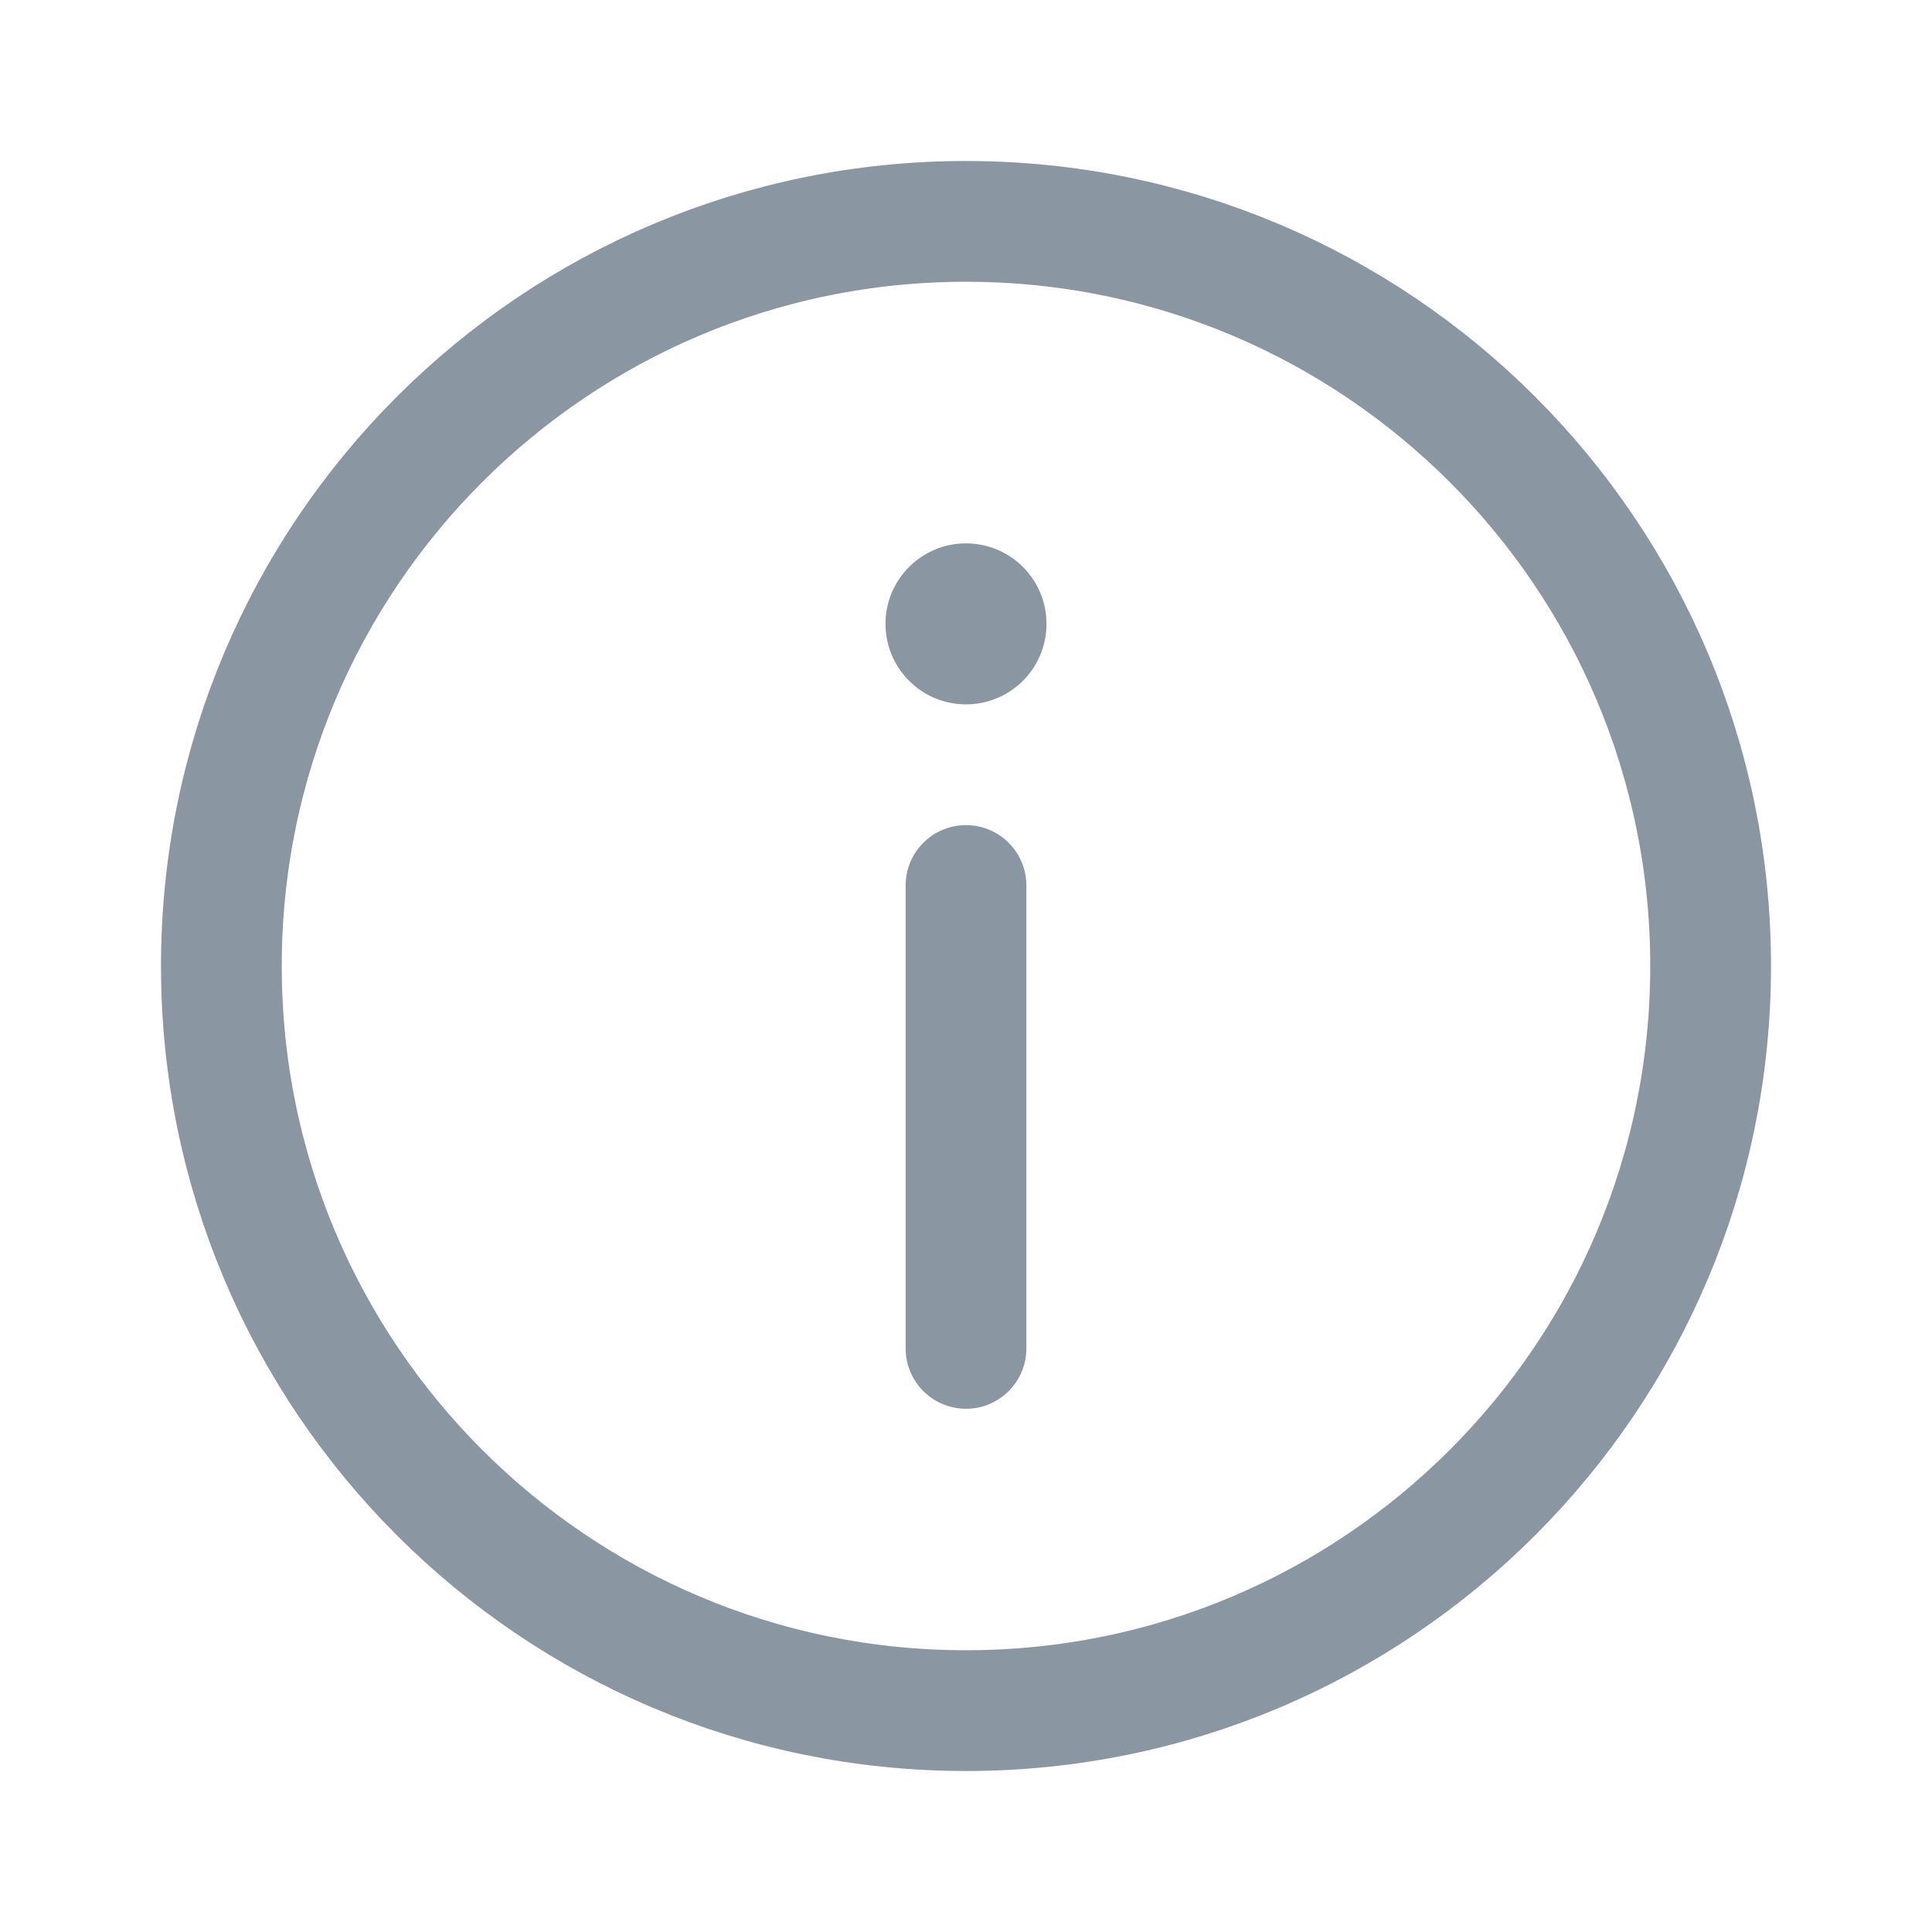
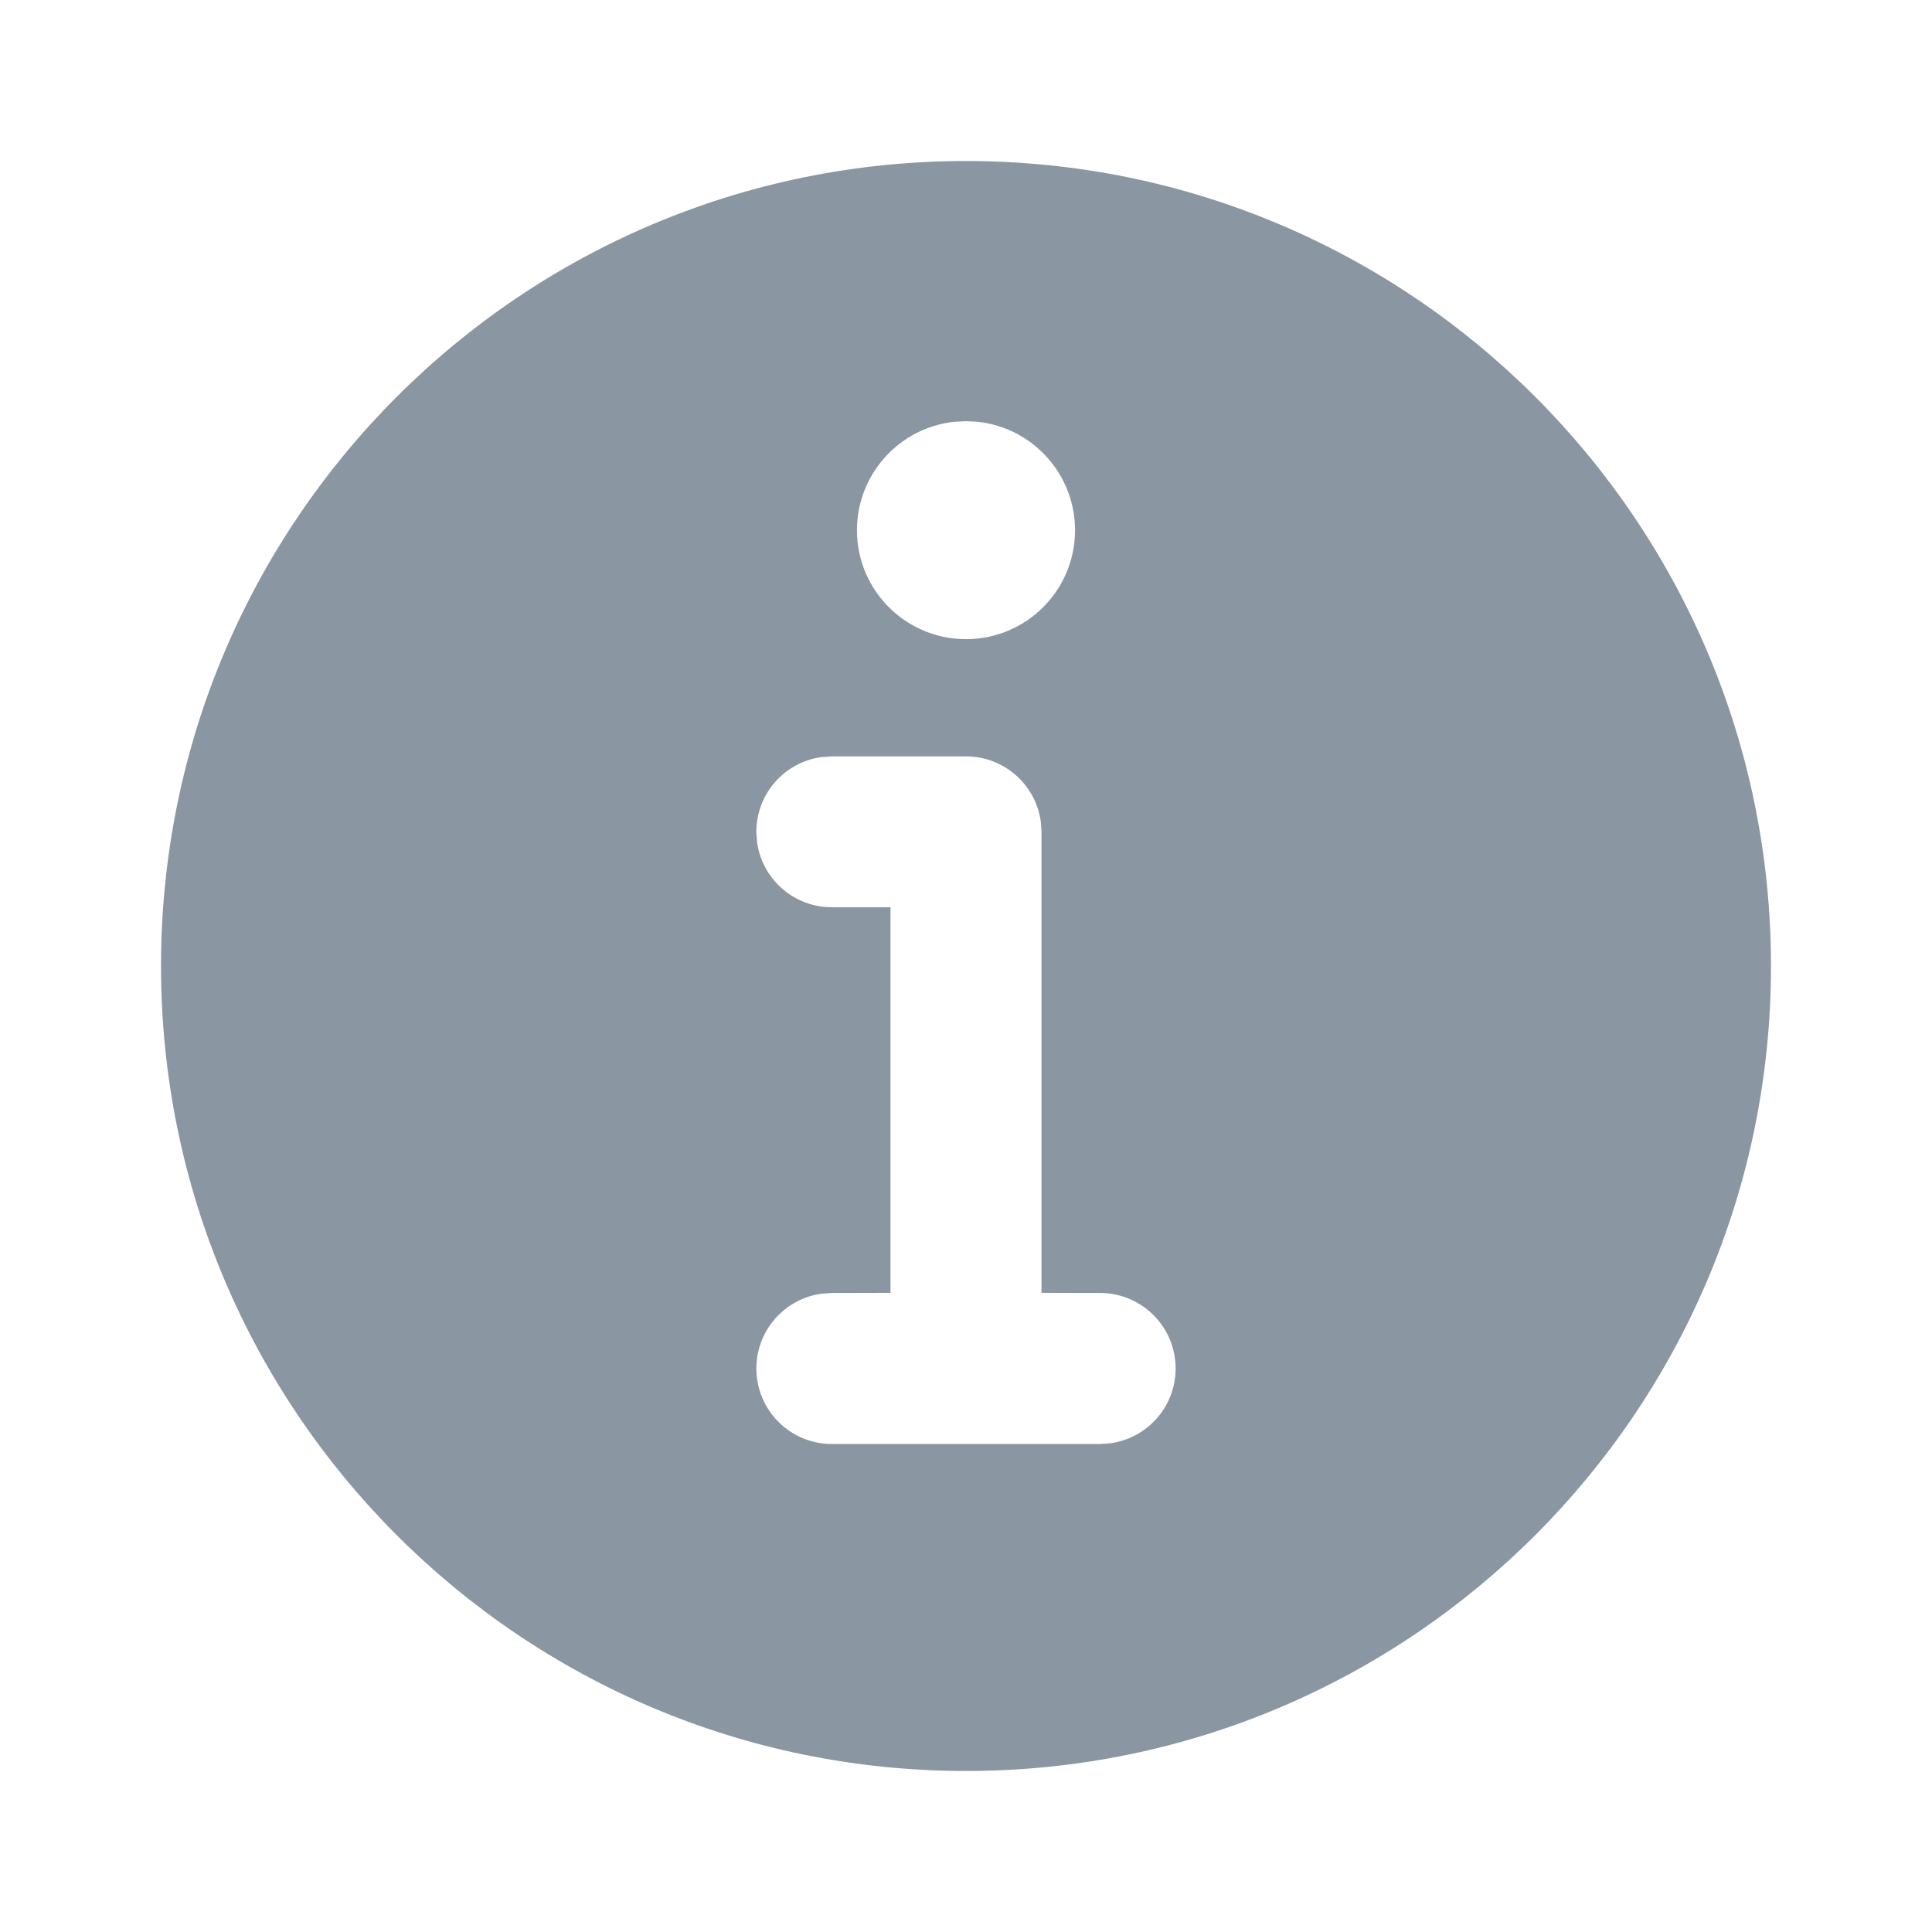
- <svg xmlns="http://www.w3.org/2000/svg" width="24" height="24" viewBox="0 0 24 24">
-   <g fill="none" stroke="#8A96A1" stroke-width="1.5" stroke-linecap="round" stroke-linejoin="round">
-     <circle cx="12" cy="12" r="9.25" />
-     <path d="M12 11v5.75" />
-   </g>
-   <circle cx="12" cy="7.75" r="1" fill="#8A96A1" />
+ <svg xmlns="http://www.w3.org/2000/svg" width="24" height="24" viewBox="1.143 1.143 13.714 13.714">
+   <path fill-rule="evenodd" clip-rule="evenodd" d="M8 2.286C11.156 2.286 13.714 4.844 13.714 8C13.714 11.156 11.156 13.714 8 13.714C4.844 13.714 2.286 11.156 2.286 8C2.286 4.844 4.844 2.286 8 2.286ZM8 6.512H7.048L6.975 6.517C6.713 6.552 6.512 6.776 6.512 7.048L6.517 7.12C6.552 7.382 6.776 7.583 7.048 7.583L7.464 7.583V10.32L7.048 10.321L6.975 10.326C6.713 10.362 6.512 10.586 6.512 10.857C6.512 11.153 6.752 11.393 7.048 11.393H8.952L9.025 11.388C9.287 11.352 9.488 11.128 9.488 10.857C9.488 10.561 9.248 10.321 8.952 10.321L8.536 10.32V7.048L8.531 6.975C8.495 6.713 8.271 6.512 8 6.512ZM8 4.133L7.916 4.137C7.528 4.179 7.226 4.508 7.226 4.907C7.226 5.334 7.573 5.68 8 5.68C8.427 5.68 8.774 5.334 8.774 4.907C8.774 4.508 8.472 4.179 8.084 4.137L8 4.133Z" fill="#8A96A1" />
</svg>
